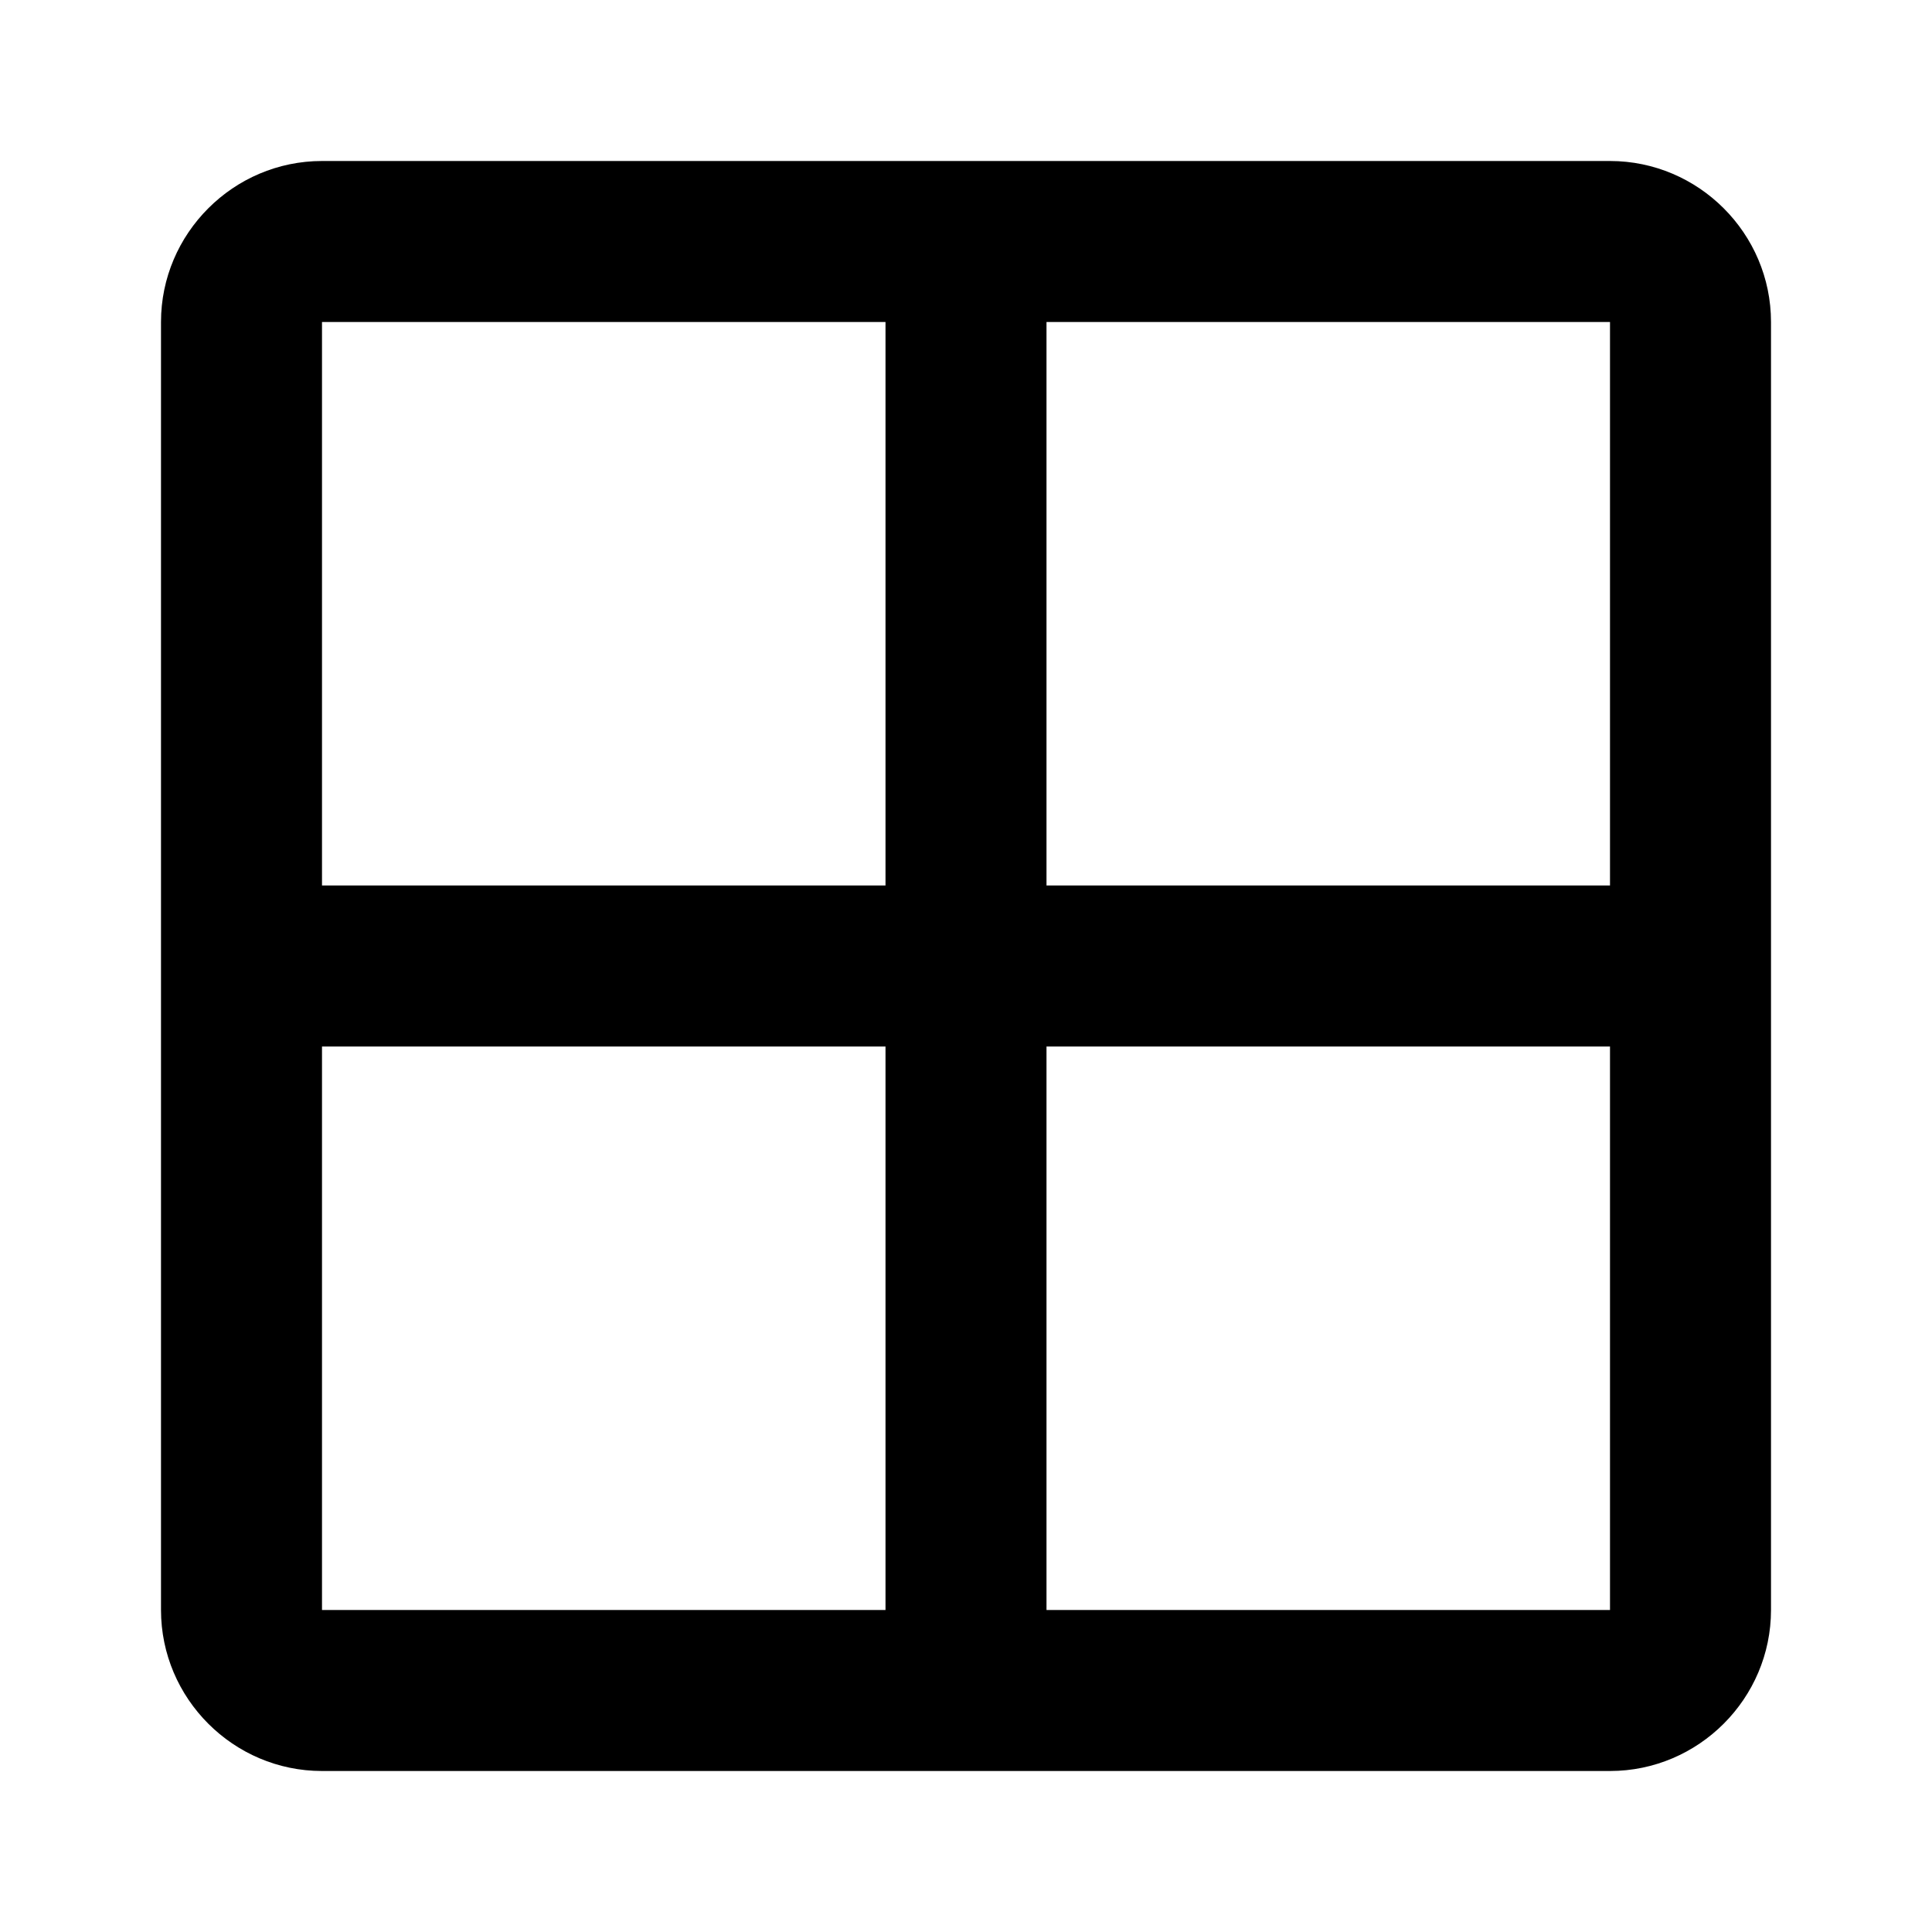
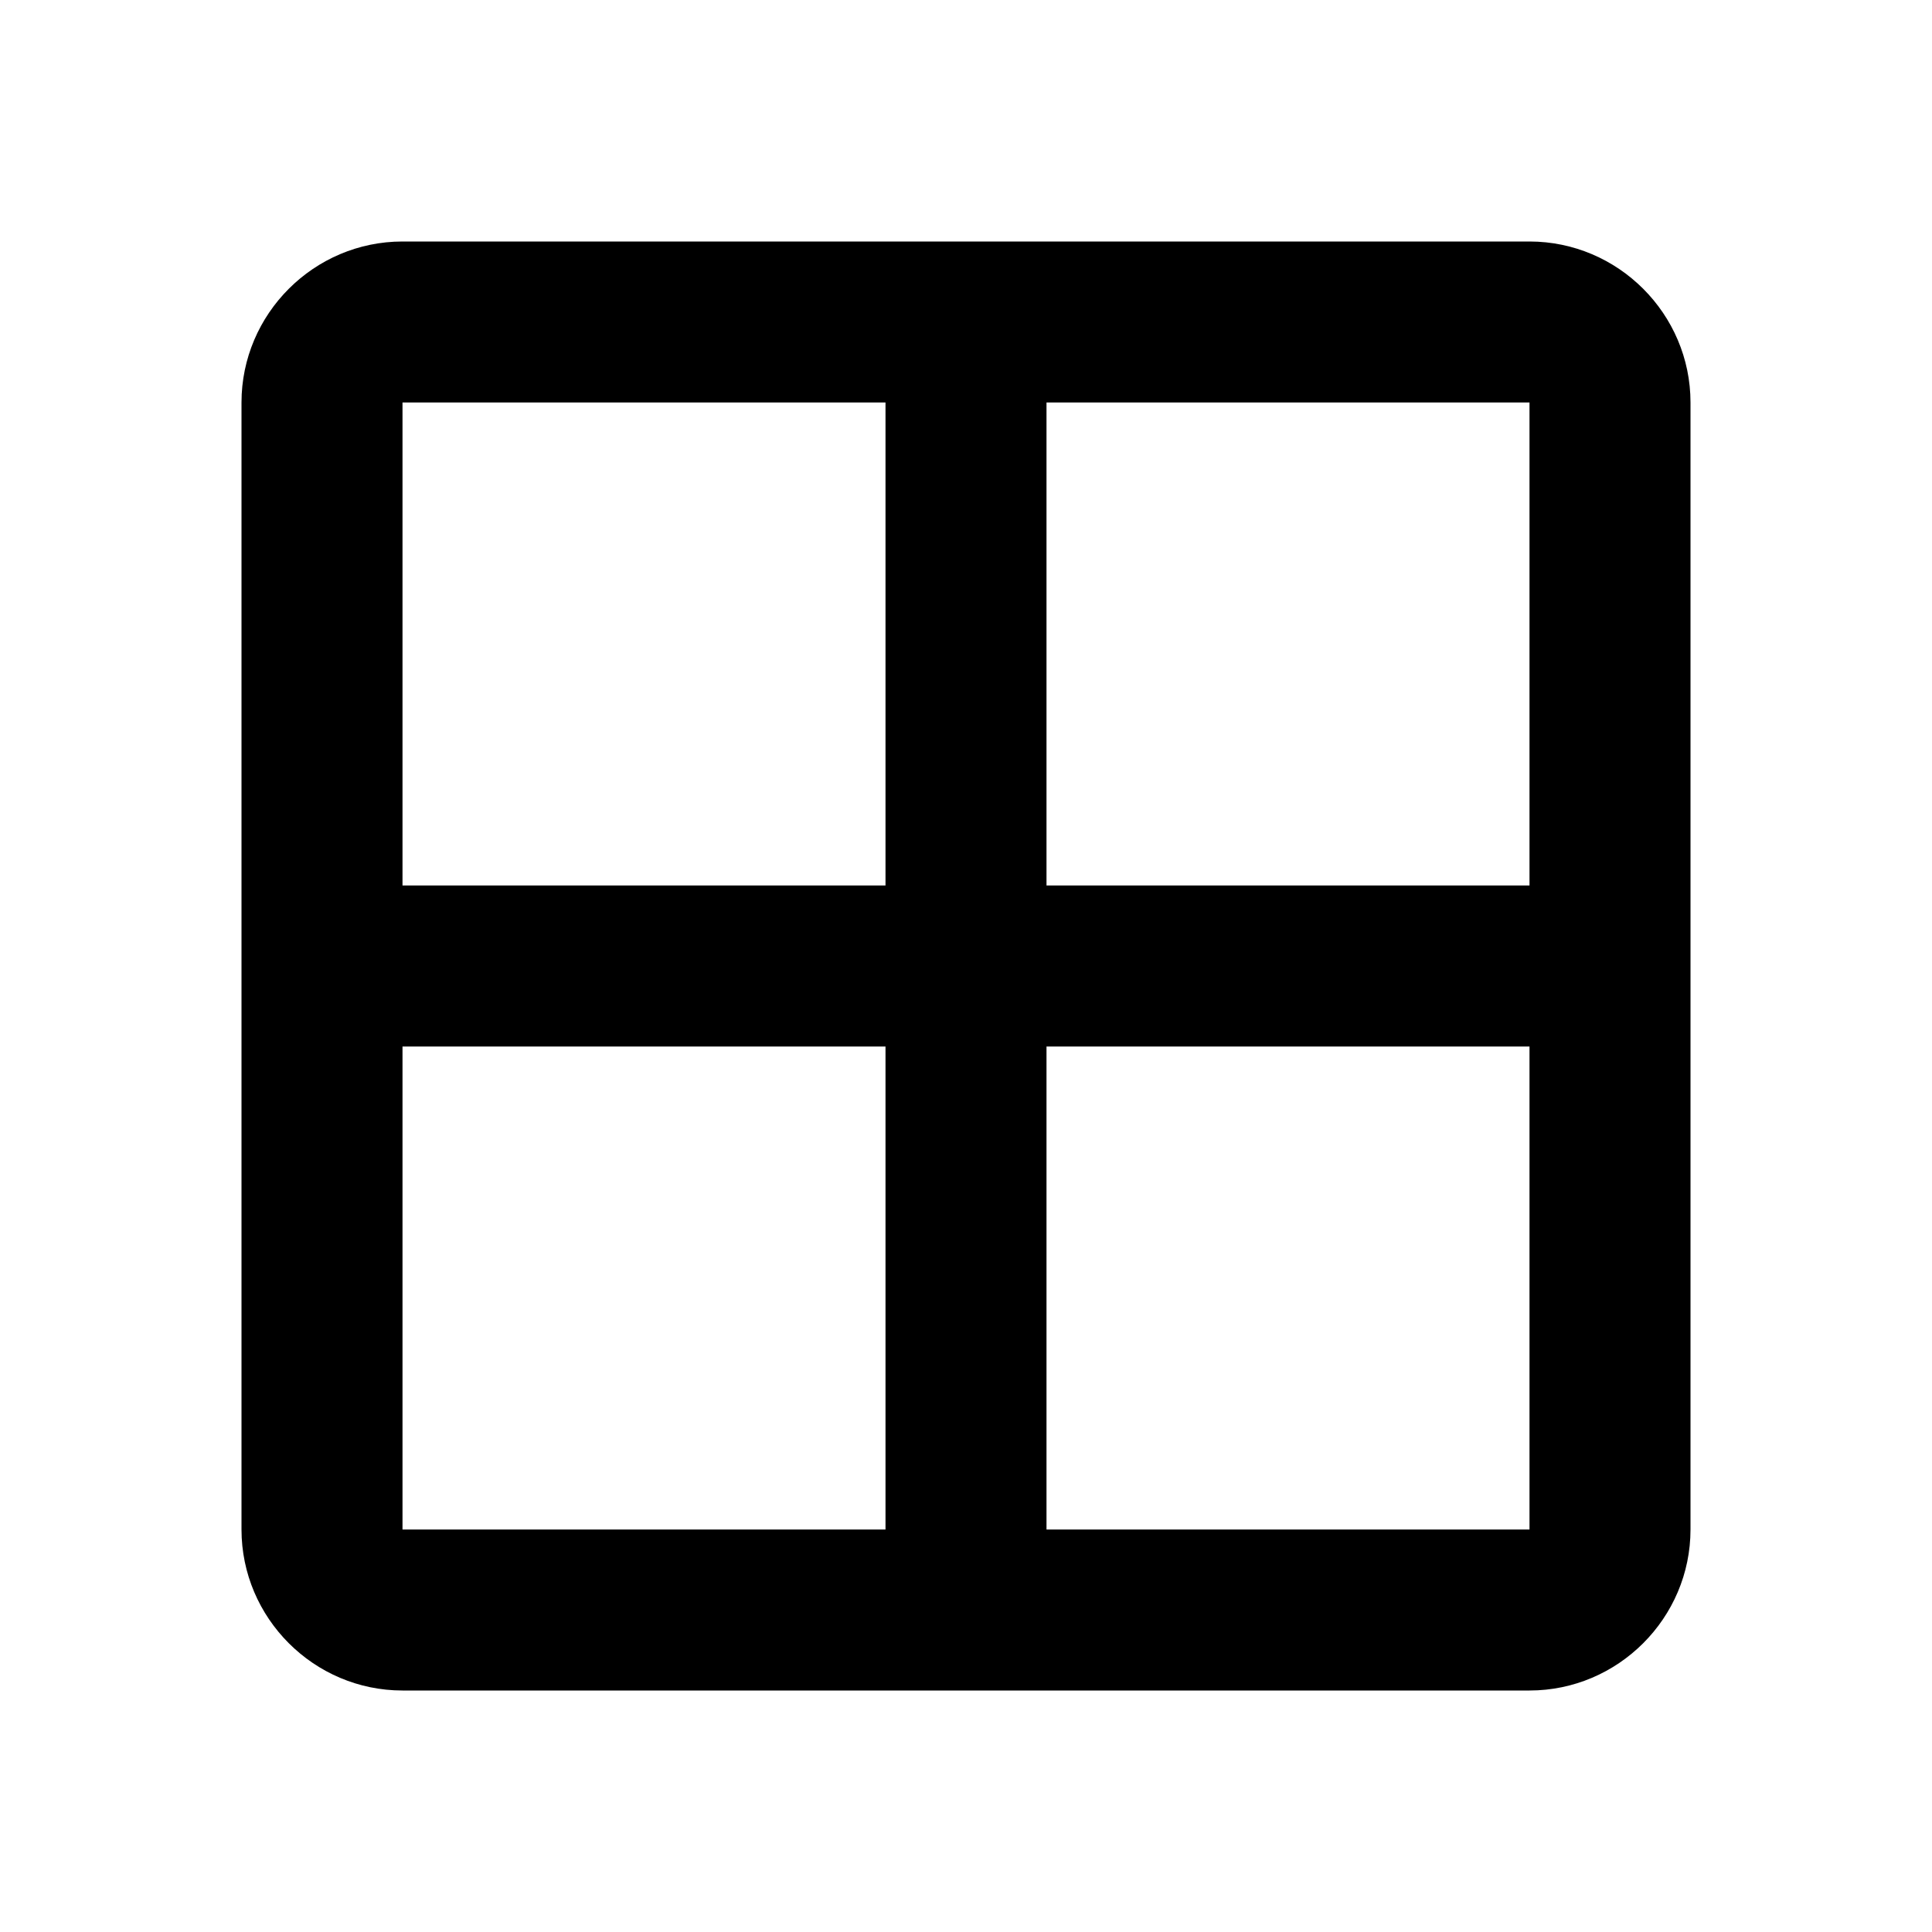
<svg xmlns="http://www.w3.org/2000/svg" width="24" height="24" viewBox="0 0 24 24">
-   <path d="M20 2H4c-1.1 0-2 .9-2 2v16c0 1.1.9 2 2 2h16c1.1 0 2-.9 2-2V4c0-1.1-.9-2-2-2zm0 9h-7V4h7v7zm-9-7v7H4V4h7zm-7 9h7v7H4v-7zm9 7v-7h7v7h-7z" />
+   <path d="M19 3H5c-1.1 0-2 .9-2 2v14c0 1.1.9 2 2 2h14c1.1 0 2-.9 2-2V5c0-1.1-.9-2-2-2zm0 8h-6V5h6v6zm-8-6v6H5V5h6zm-6 8h6v6H5v-6zm8 6v-6h6v6h-6z" />
</svg>
